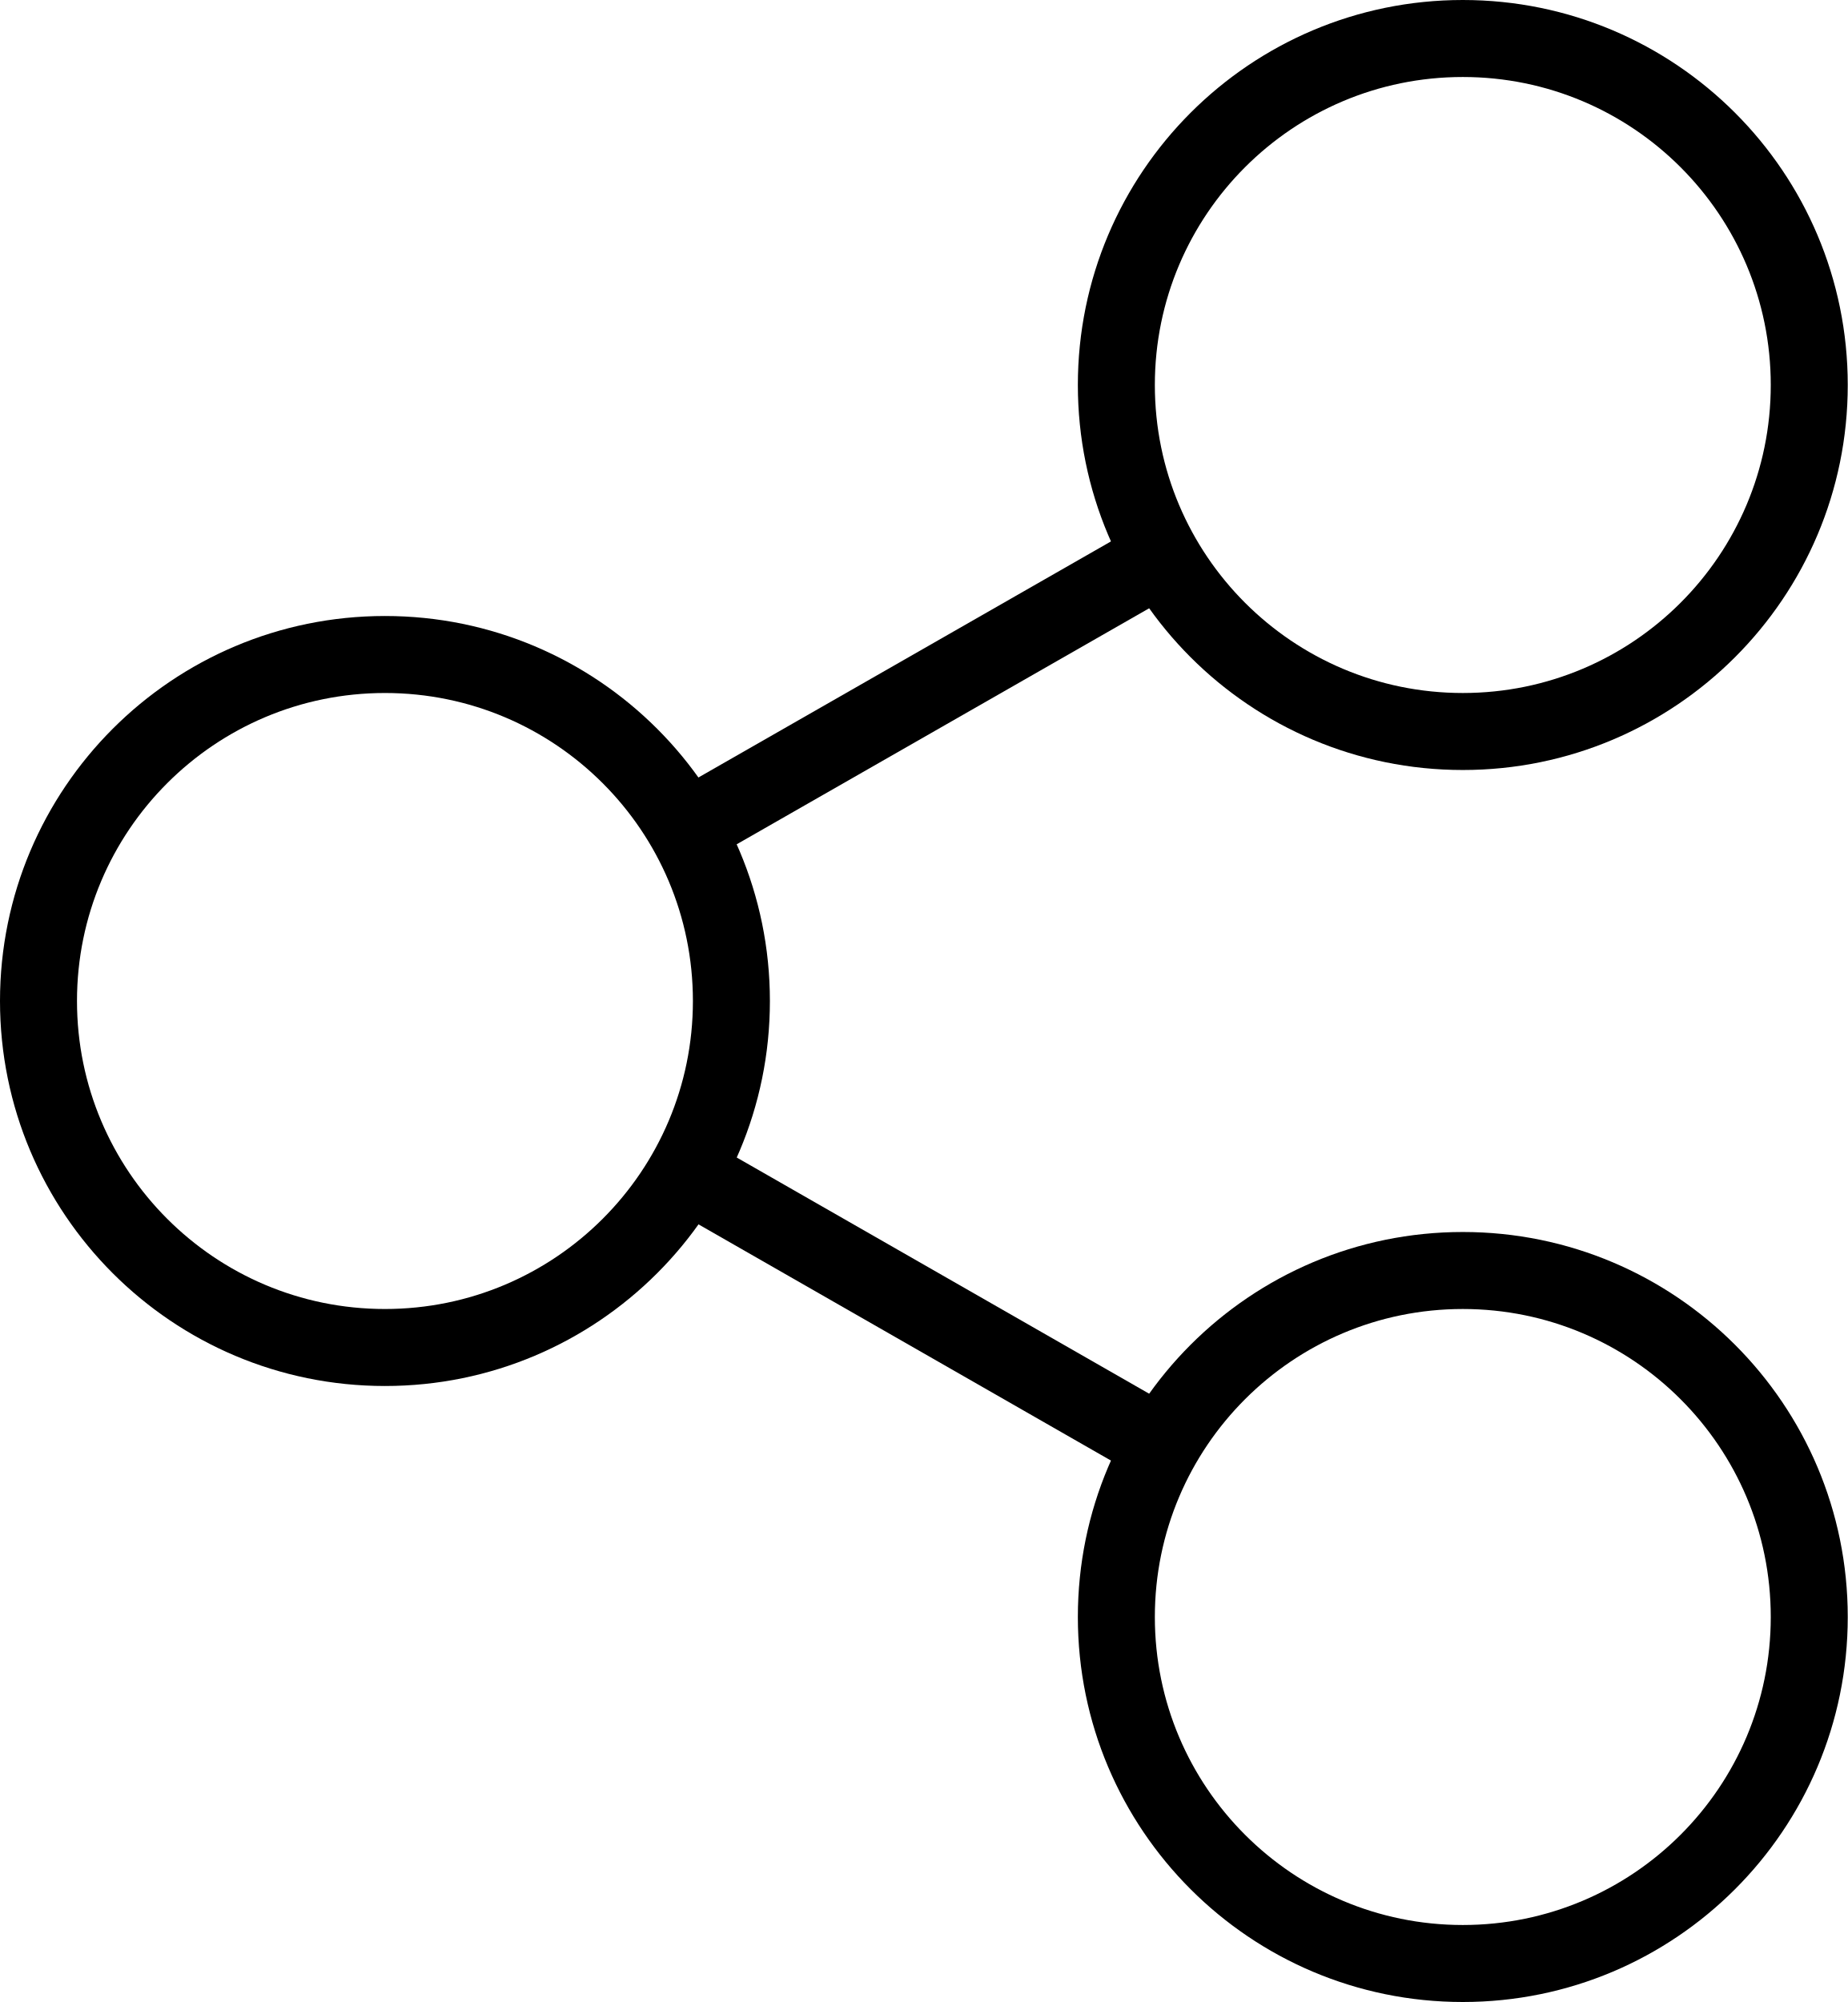
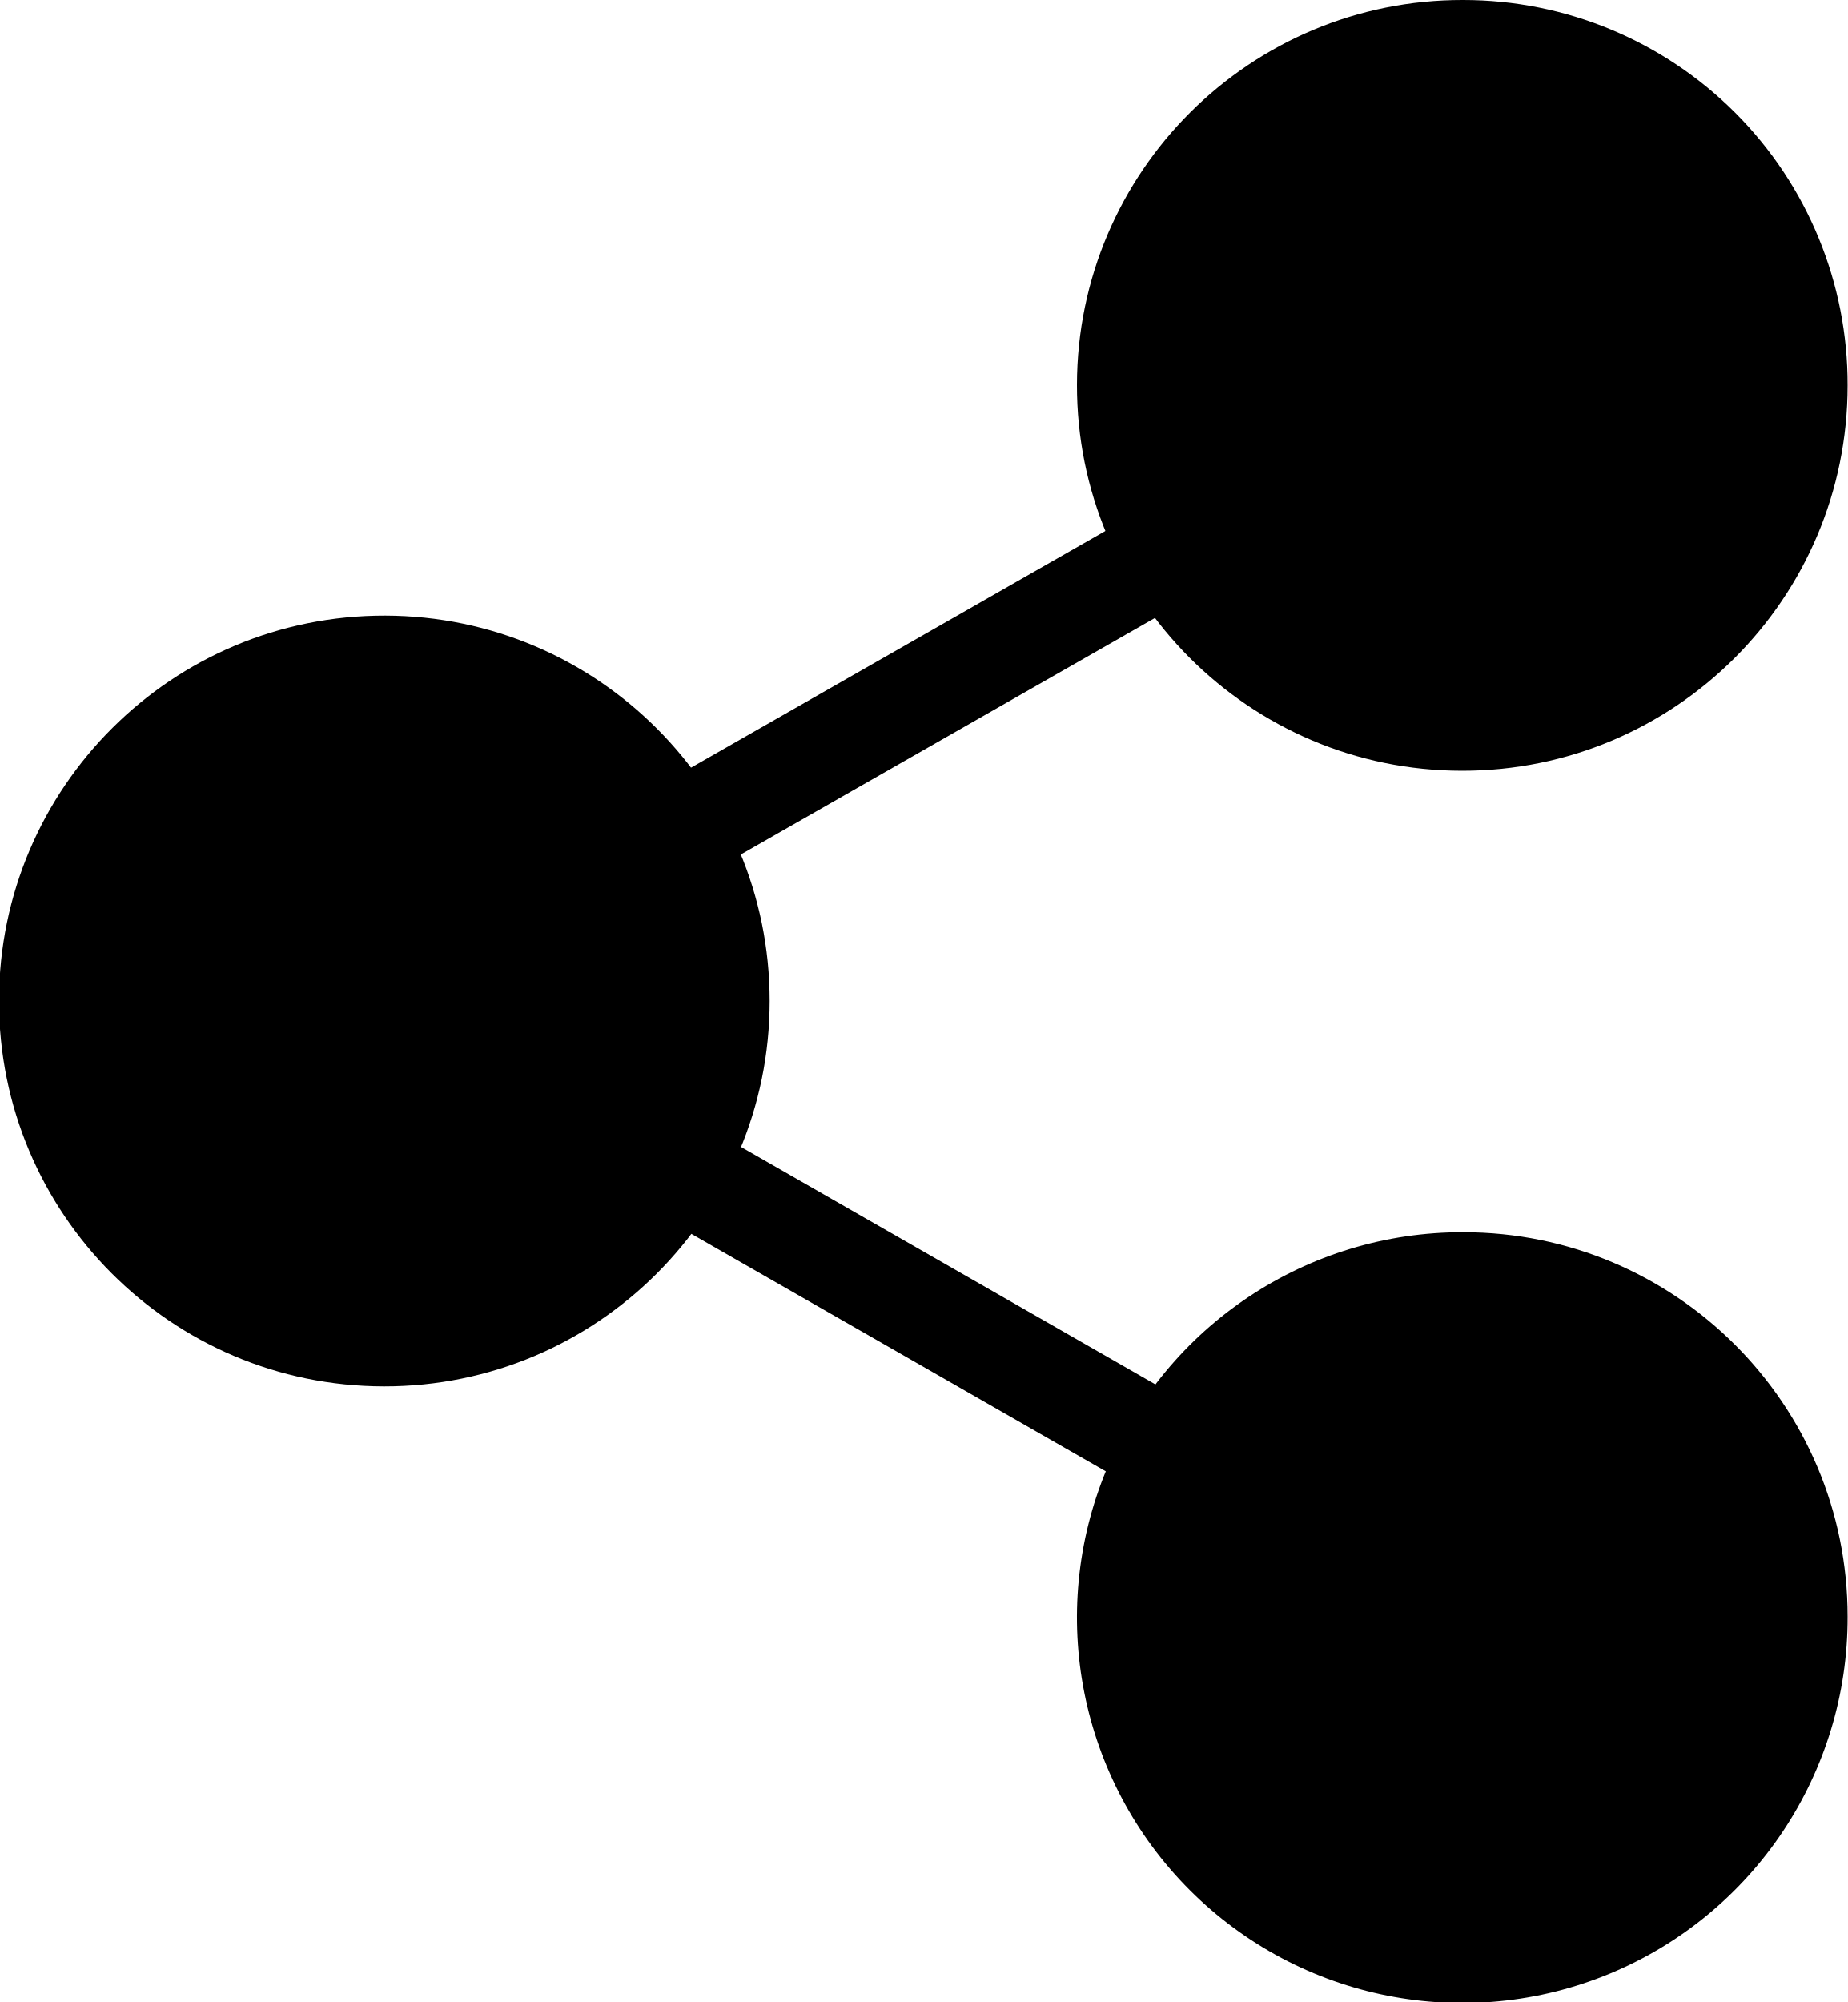
- <svg xmlns="http://www.w3.org/2000/svg" viewBox="0 0 24 26">
-   <path d="M5,9a4,4,0,1,1-4,4A4,4,0,0,1,5,9M5,8a5,5,0,1,0,5,5A5,5,0,0,0,5,8" fill="currentColor" />
-   <path d="M19,1a4,4,0,1,1-4,4,4,4,0,0,1,4-4m0-1a5,5,0,1,0,5,5,5,5,0,0,0-5-5" fill="currentColor" />
-   <path d="M19,17a4,4,0,1,1-4,4,4,4,0,0,1,4-4m0-1a5,5,0,1,0,5,5,5,5,0,0,0-5-5" fill="currentColor" />
-   <line x1="14.95" y1="7.31" x2="8.92" y2="10.76" fill="none" stroke="currentColor" stroke-linecap="round" stroke-linejoin="round" />
-   <line x1="8.96" y1="15.26" x2="15.02" y2="18.73" fill="none" stroke="currentColor" stroke-linecap="round" stroke-linejoin="round" />
+ <svg xmlns="http://www.w3.org/2000/svg" viewBox="0 0 18.46 20">
+   <path d="M7.69,10A3.85,3.85,0,1,1,3.85,6.15,3.85,3.85,0,0,1,7.69,10" fill="currentColor" />
+   <path d="M18.46,3.85A3.85,3.85,0,1,1,14.62,0a3.84,3.84,0,0,1,3.84,3.85" fill="currentColor" />
+   <path d="M18.46,16.15a3.85,3.85,0,1,1-3.84-3.84,3.84,3.84,0,0,1,3.84,3.84" fill="currentColor" />
+   <line x1="11.5" y1="5.62" x2="6.86" y2="8.27" fill="none" stroke="currentColor" stroke-linecap="round" stroke-linejoin="round" />
+   <line x1="6.89" y1="11.74" x2="11.55" y2="14.41" fill="none" stroke="currentColor" stroke-linecap="round" stroke-linejoin="round" />
</svg>
